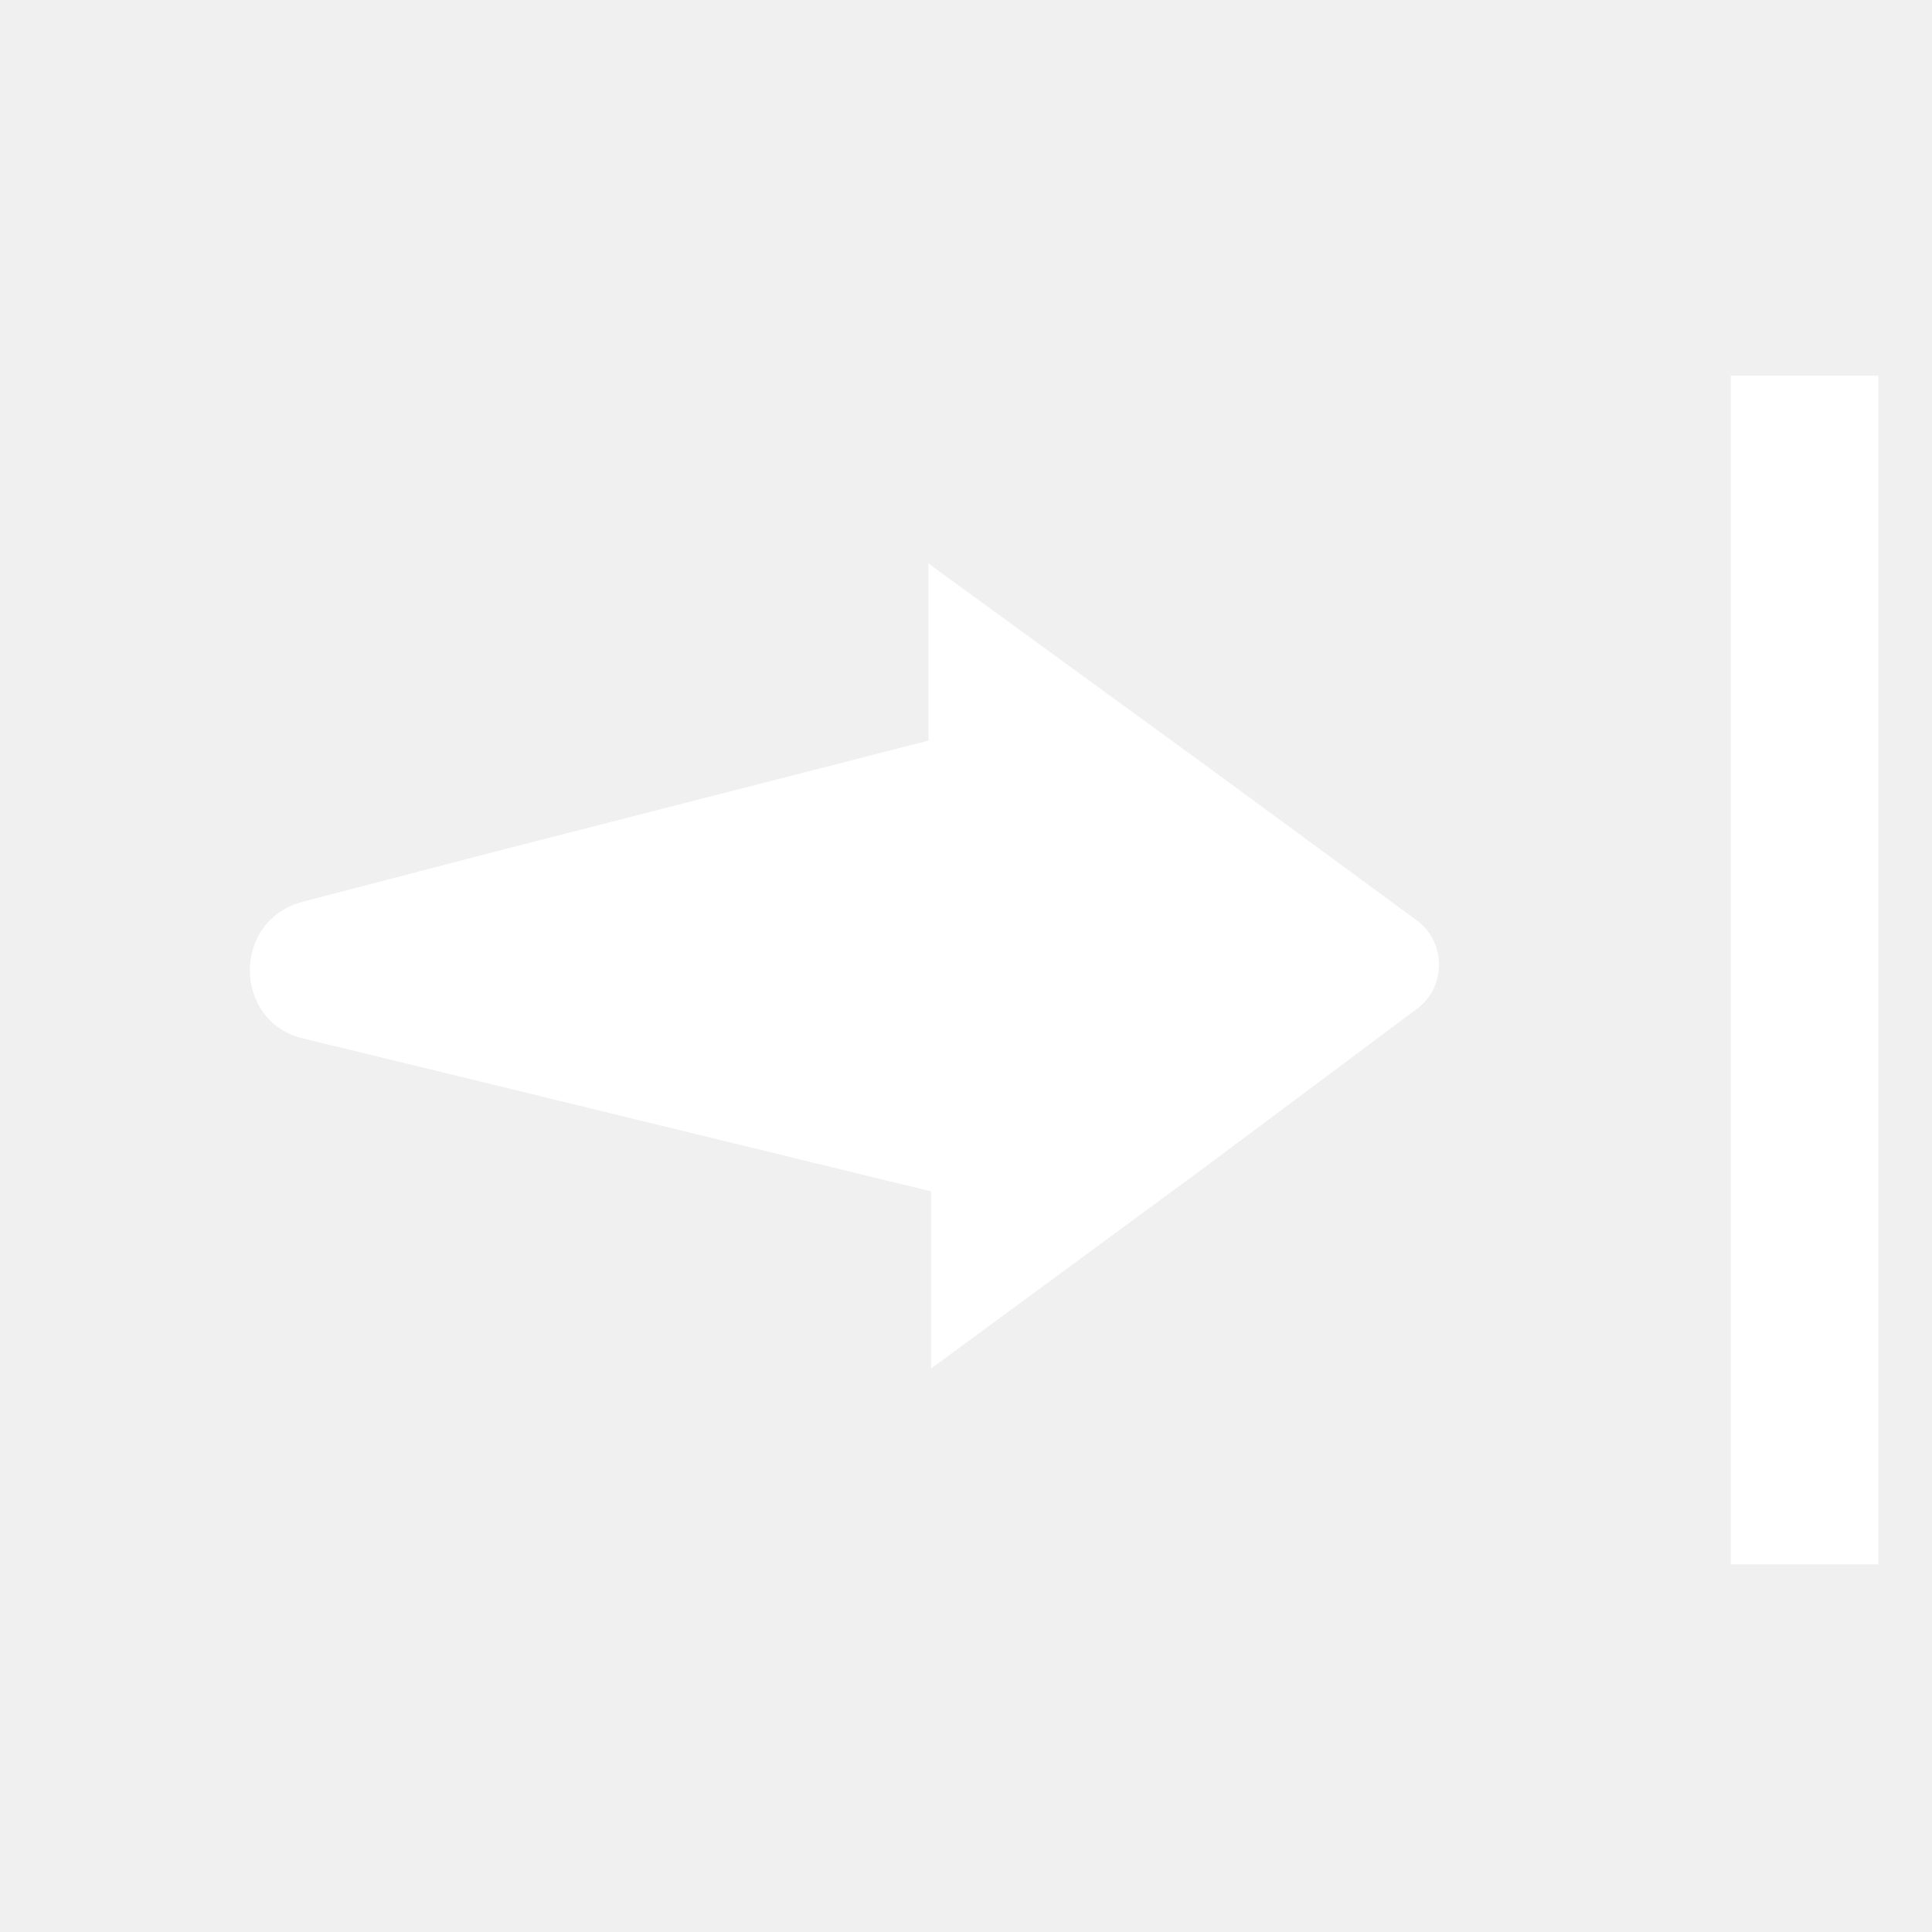
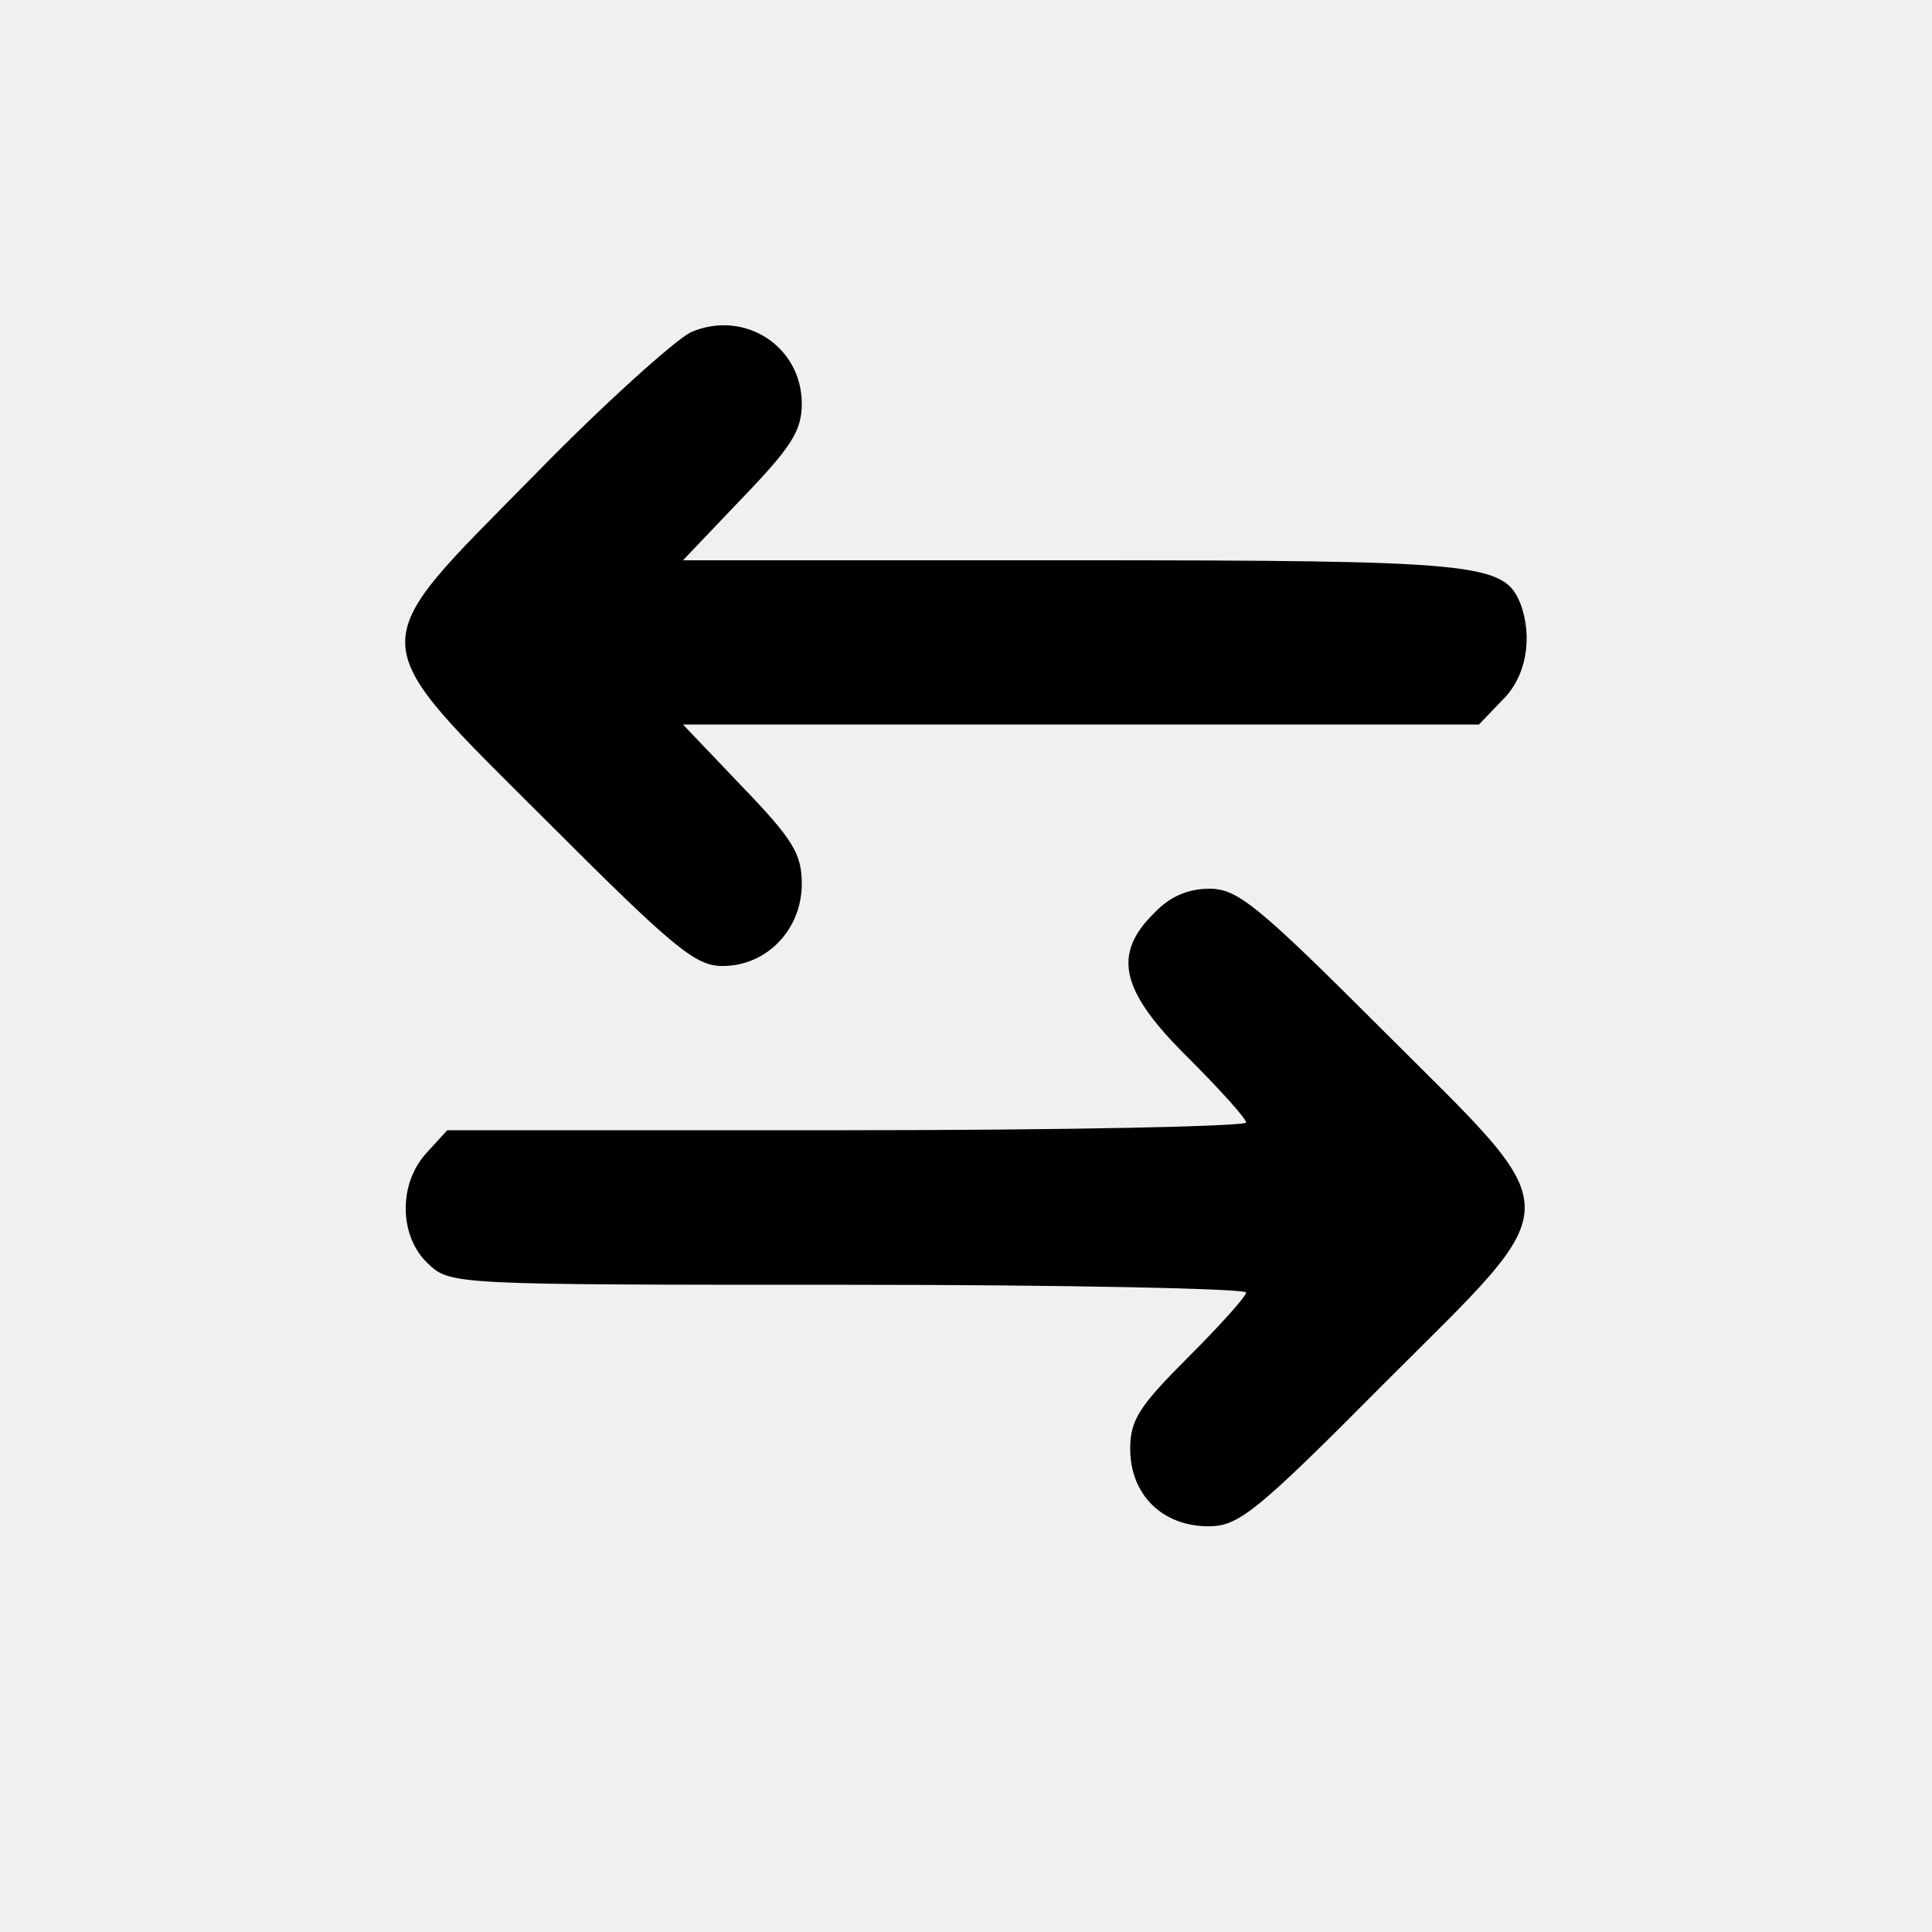
- <svg xmlns="http://www.w3.org/2000/svg" version="1.1" id="Layer_1" x="0px" y="0px" viewBox="0 0 72 72" style="enable-background:new 0 0 72 72;" xml:space="preserve">
-   <style type="text/css">
- 	.st0{fill-rule:evenodd;clip-rule:evenodd;fill:#FFFFFF;}
- 	.st1{fill:#FFFFFF;}
- </style>
-   <path class="st0" d="M18.6,31.7l-7.3,1.9c-2.7,0.7-2.6,4.5,0,5.1l7.4,1.8l16,3.9l0,6.6l10.2-7.5l7.9-5.9c1.1-0.8,1.1-2.5,0-3.3  l-7.9-5.8L34.6,21l0,6.6L18.6,31.7z" />
-   <rect x="64.5" y="14" class="st1" width="5.5" height="44.3" />
+ <svg xmlns="http://www.w3.org/2000/svg" version="1.0" width="200pt" height="200pt" viewBox="0 0 200 200" preserveAspectRatio="xMidYMid meet">
+   <g transform="translate(0,200) scale(0.1,-0.1)" fill="#000000" stroke="none">
+     <path d="M715 1656 c-16 -8 -90 -74 -162 -148 -180 -183 -181 -164 15 -360 130 -130 152 -148 180 -148 46 0 82 38 82 85 0 31 -9 46 -62 101 l-61 64 412 0 412 0 24 25 c25 24 32 65 19 100 -17 42 -42 45 -465 45 l-402 0 61 64 c51 53 62 70 62 98 0 60 -60 98 -115 74z" />
+     <path d="M1195 1055 c-44 -43 -35 -81 35 -150 33 -33 60 -63 60 -67 0 -4 -186 -8 -413 -8 l-414 0 -21 -23 c-30 -32 -29 -87 1 -115 23 -22 26 -22 435 -22 227 0 412 -4 412 -8 0 -4 -27 -34 -60 -67 -51 -51 -60 -65 -60 -95 0 -47 33 -80 81 -80 31 0 49 14 182 148 194 194 194 170 -1 365 -130 130 -151 147 -180 147 -22 0 -41 -8 -57 -25z" />
+   </g>
</svg>
